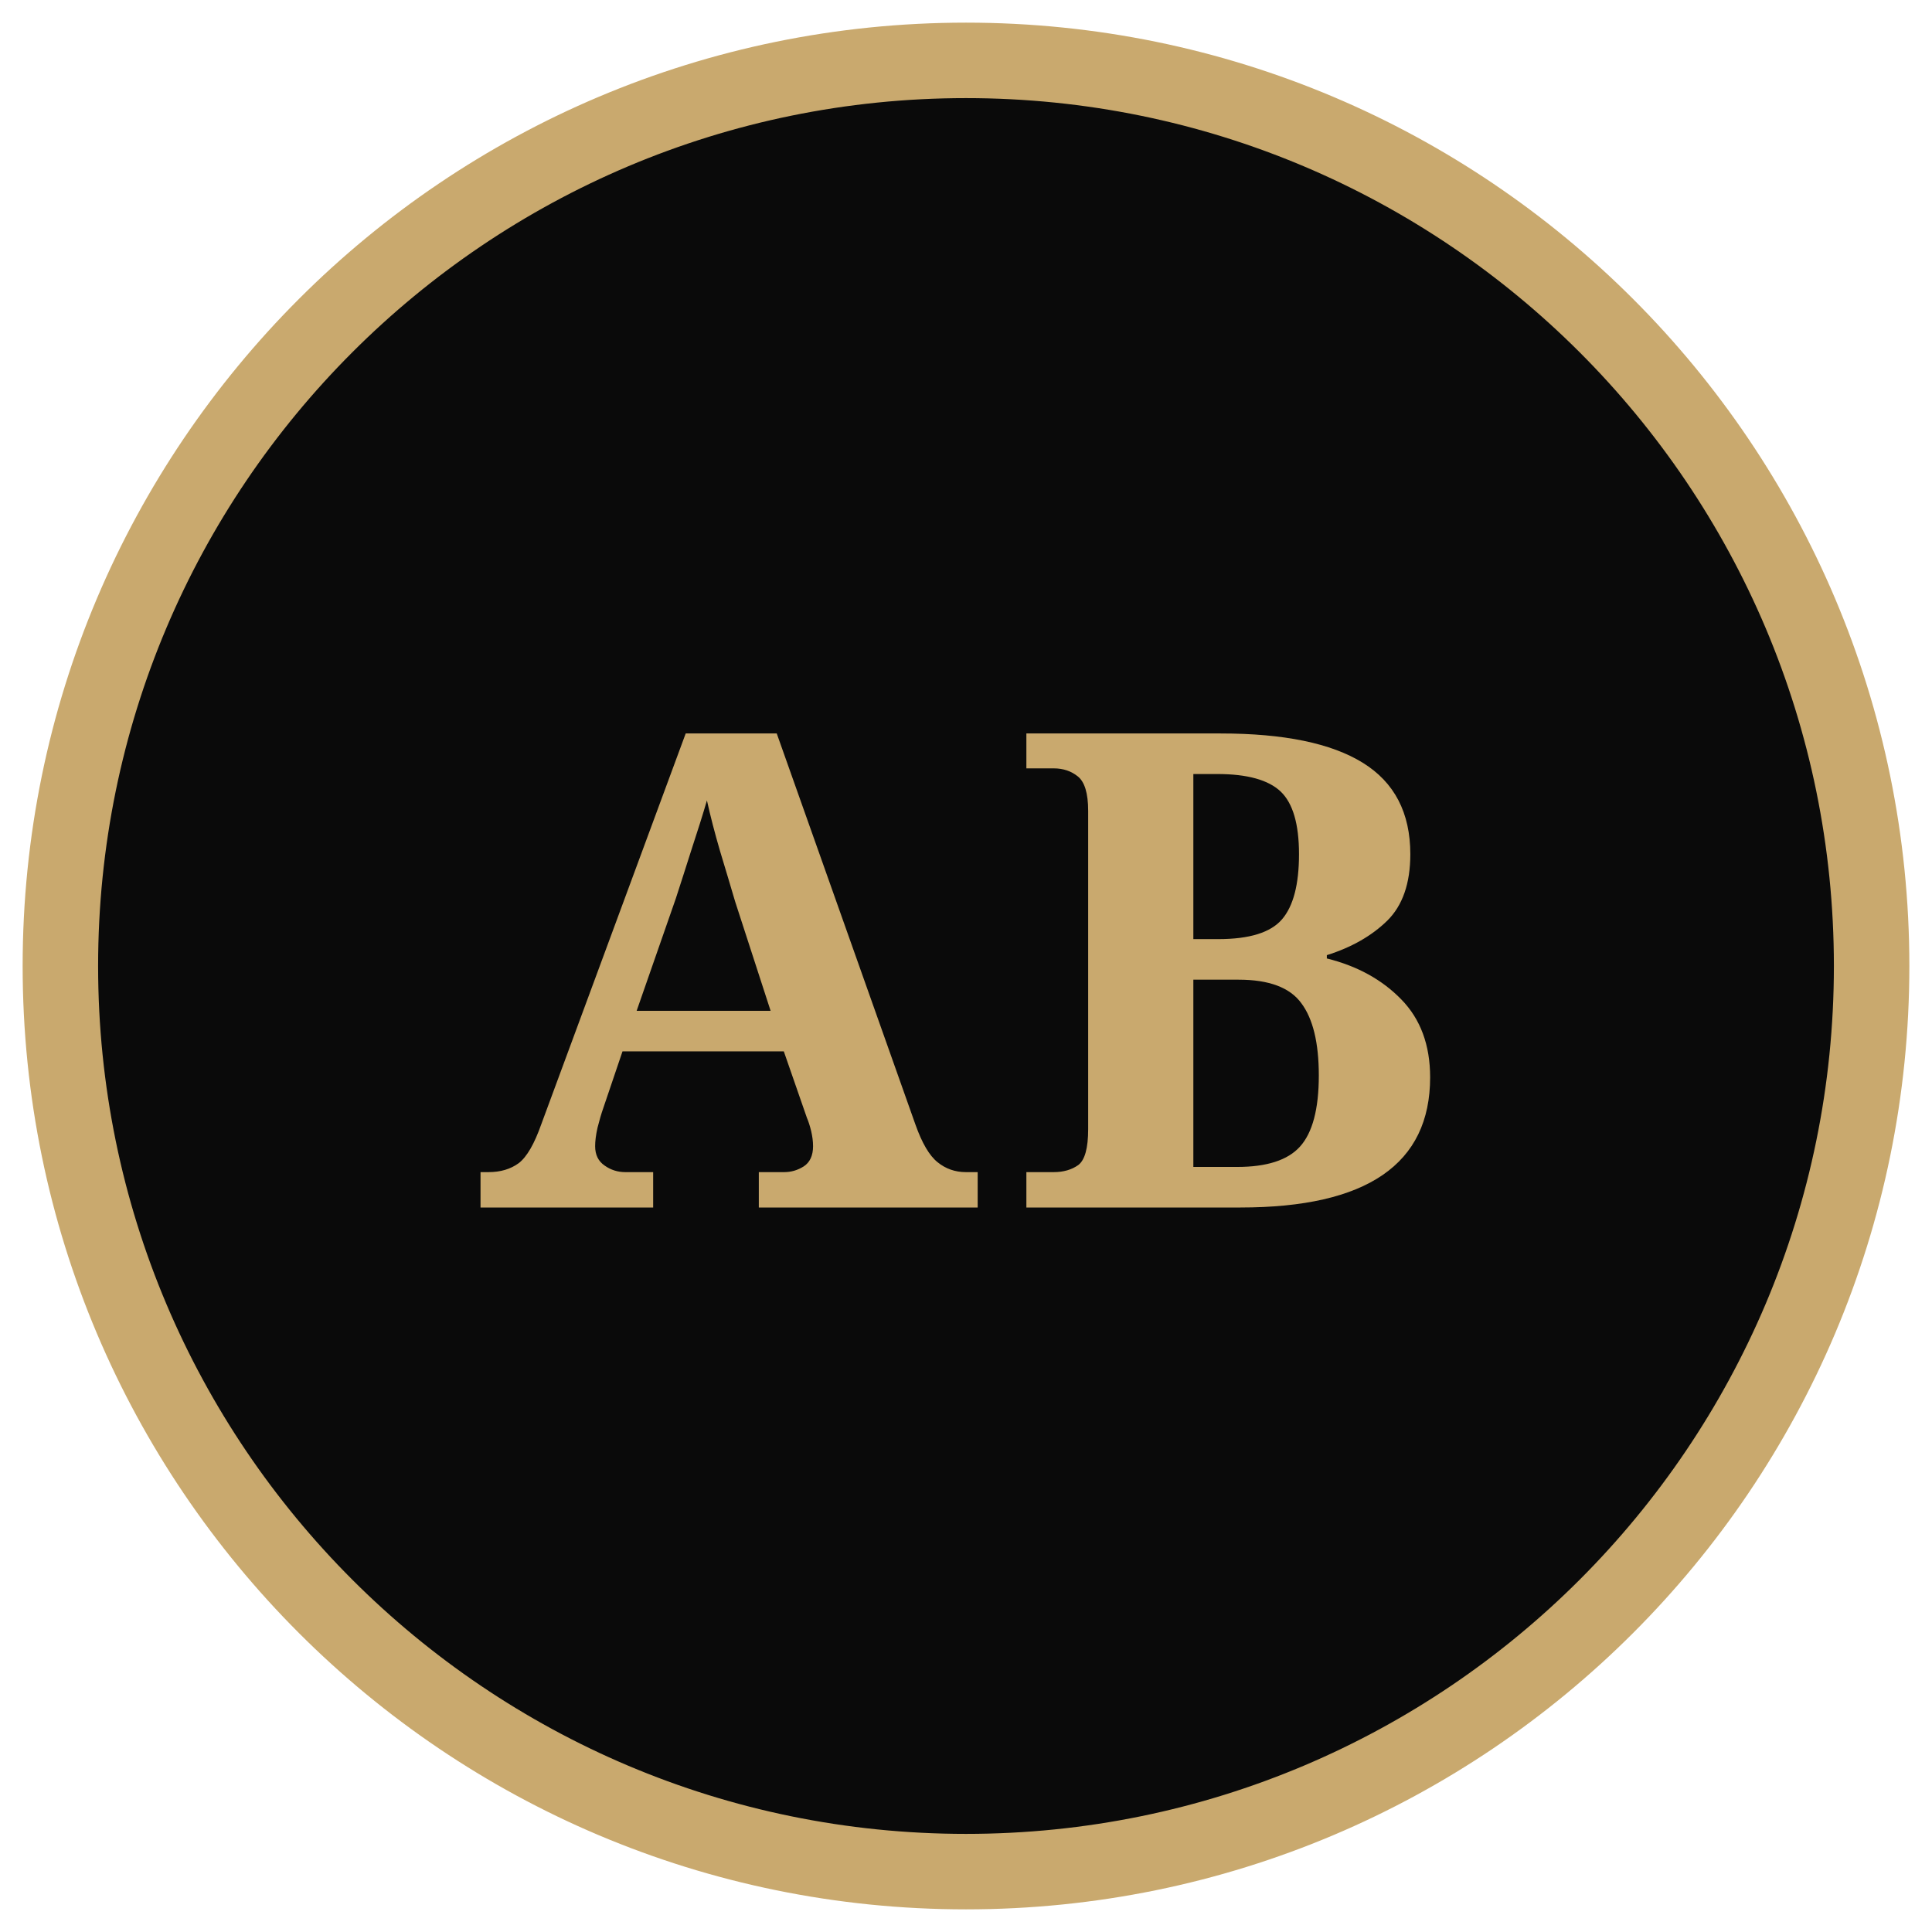
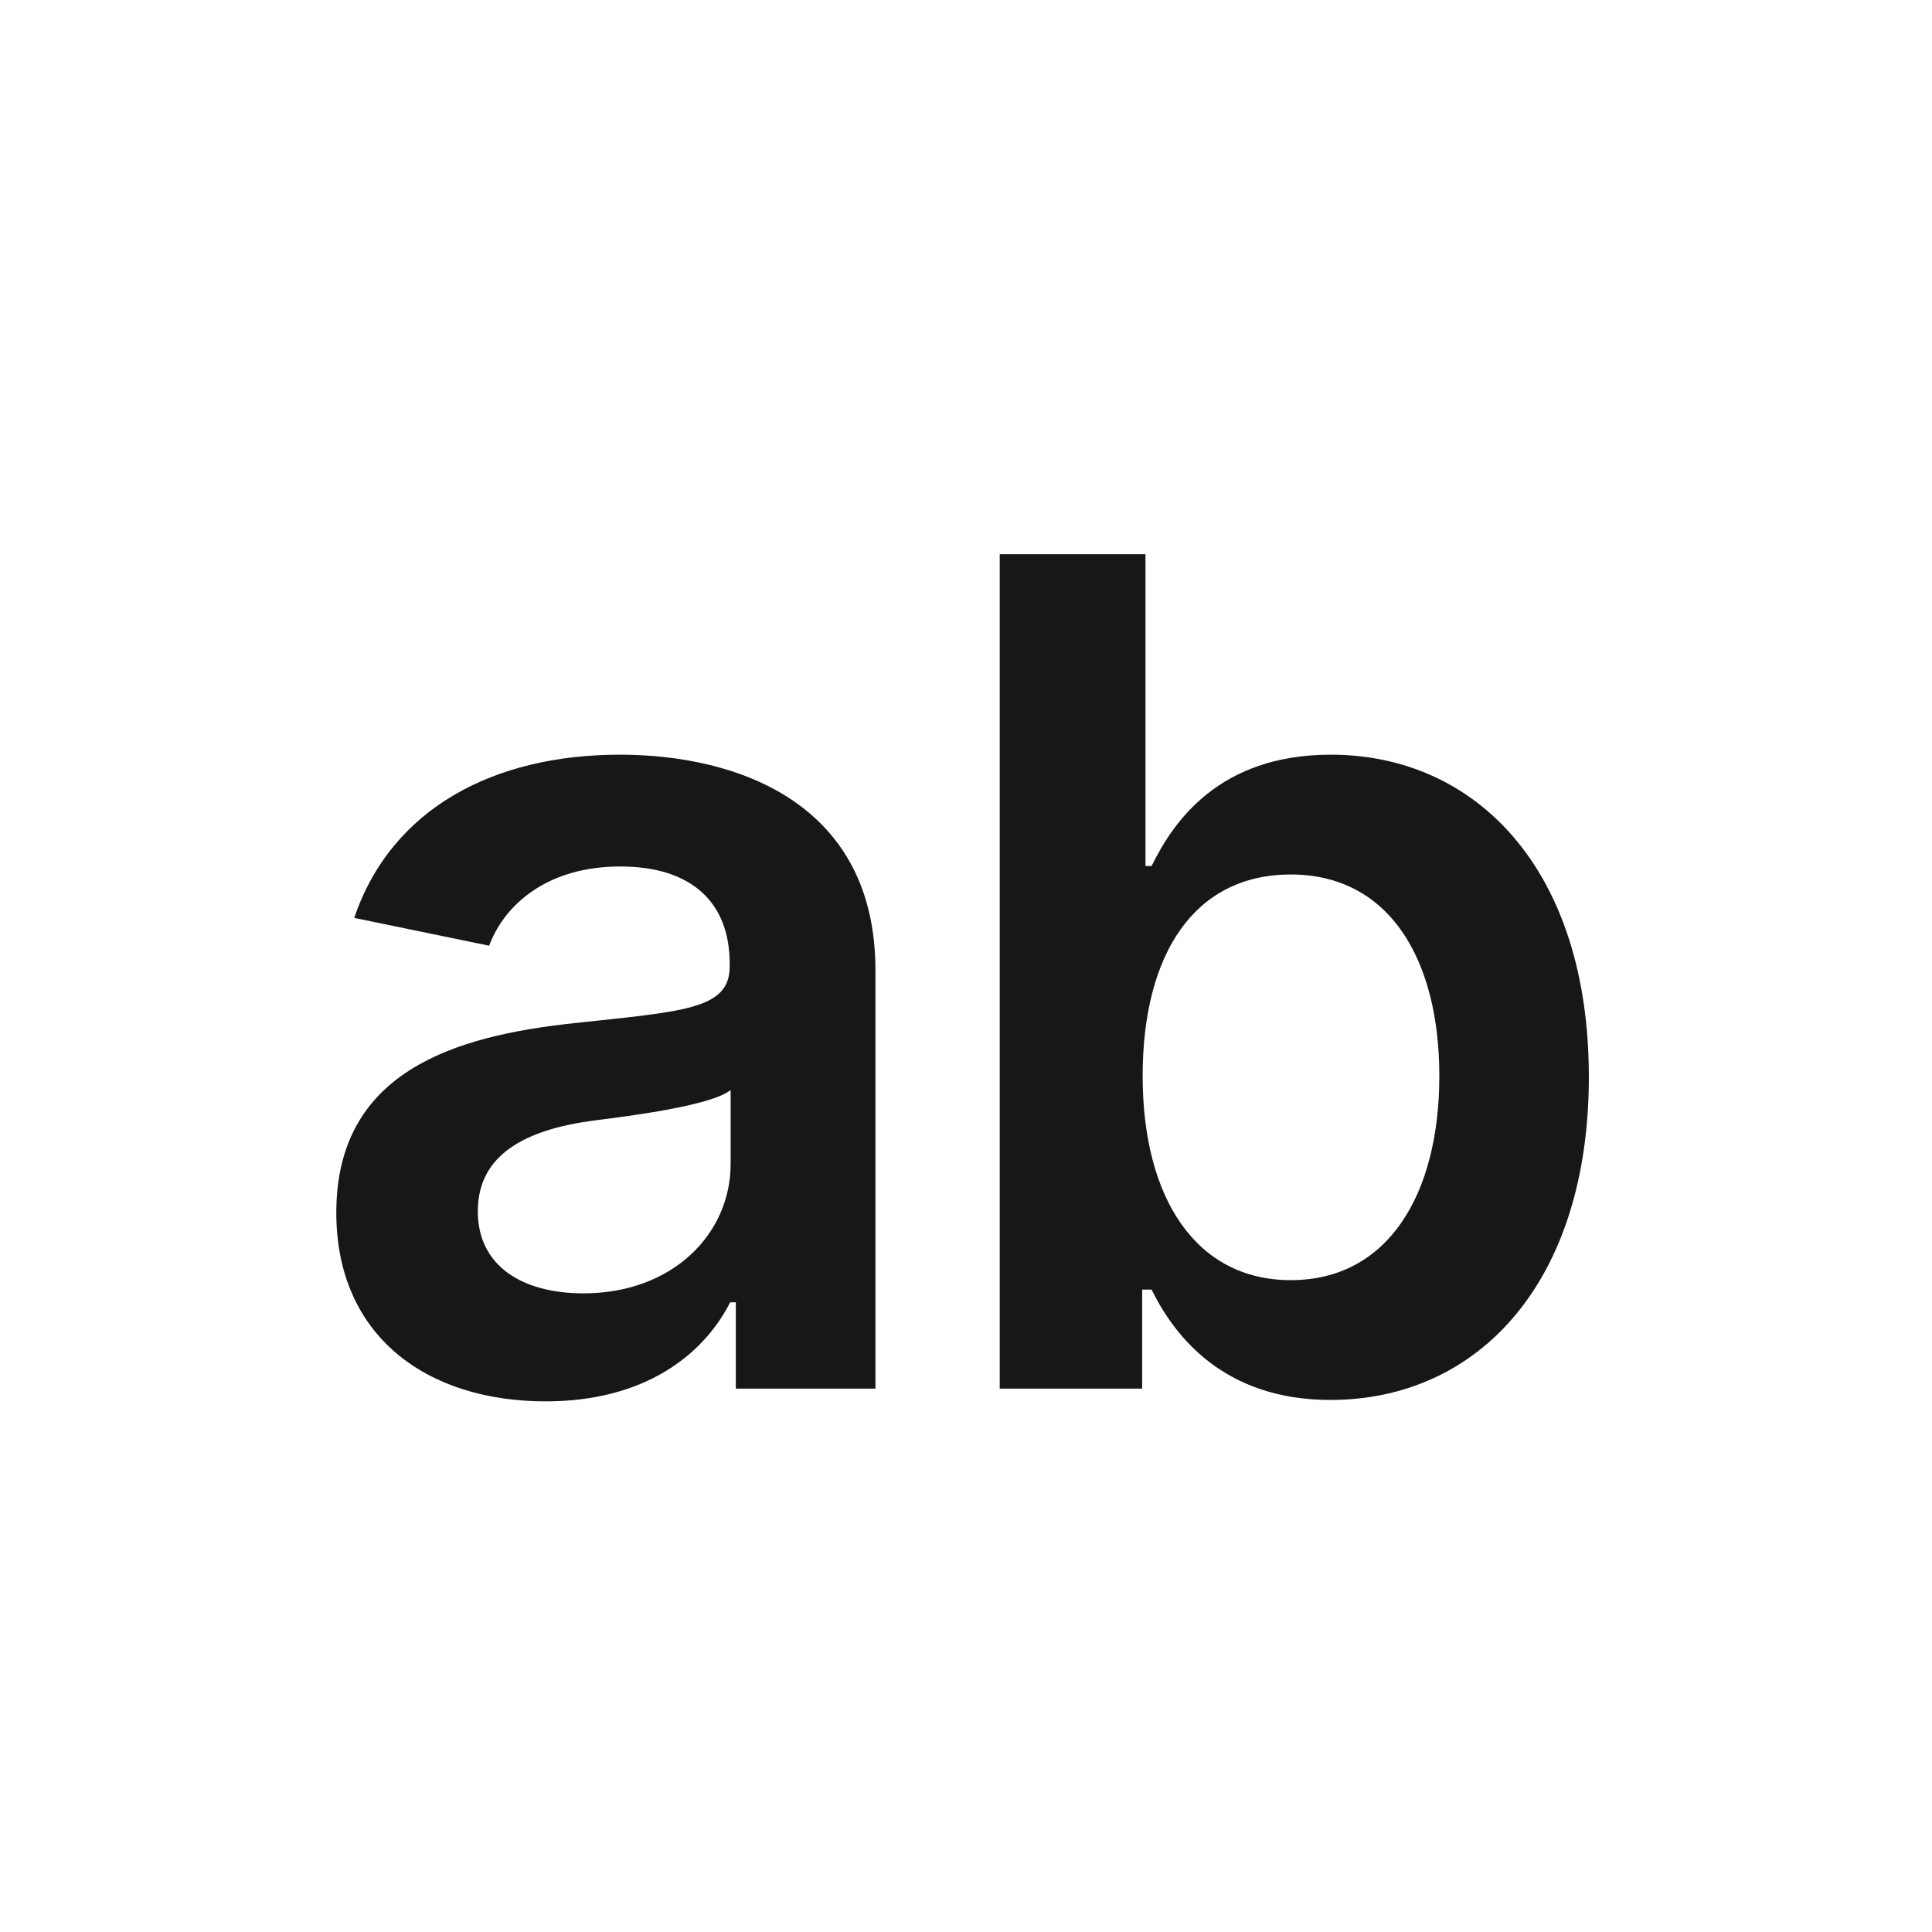
<svg xmlns="http://www.w3.org/2000/svg" viewBox="0 0 64 64">
-   <circle cx="32" cy="32" r="30" fill="#0a0a0a" stroke="#c9a96e" stroke-width="2.5" />
-   <text x="32" y="40" text-anchor="middle" font-family="Georgia, serif" font-size="22" font-weight="700" fill="#c9a96e" letter-spacing="1">AB</text>
+   <style>
+     text { fill: #171717; }
+     @media (prefers-color-scheme: dark) {
+       text { fill: #ededed; }
+     }
+   </style>
+   <text x="32" y="46" text-anchor="middle" font-family="Inter, -apple-system, Helvetica, Arial, sans-serif" font-size="38" font-weight="600" letter-spacing="-1">ab</text>
</svg>
